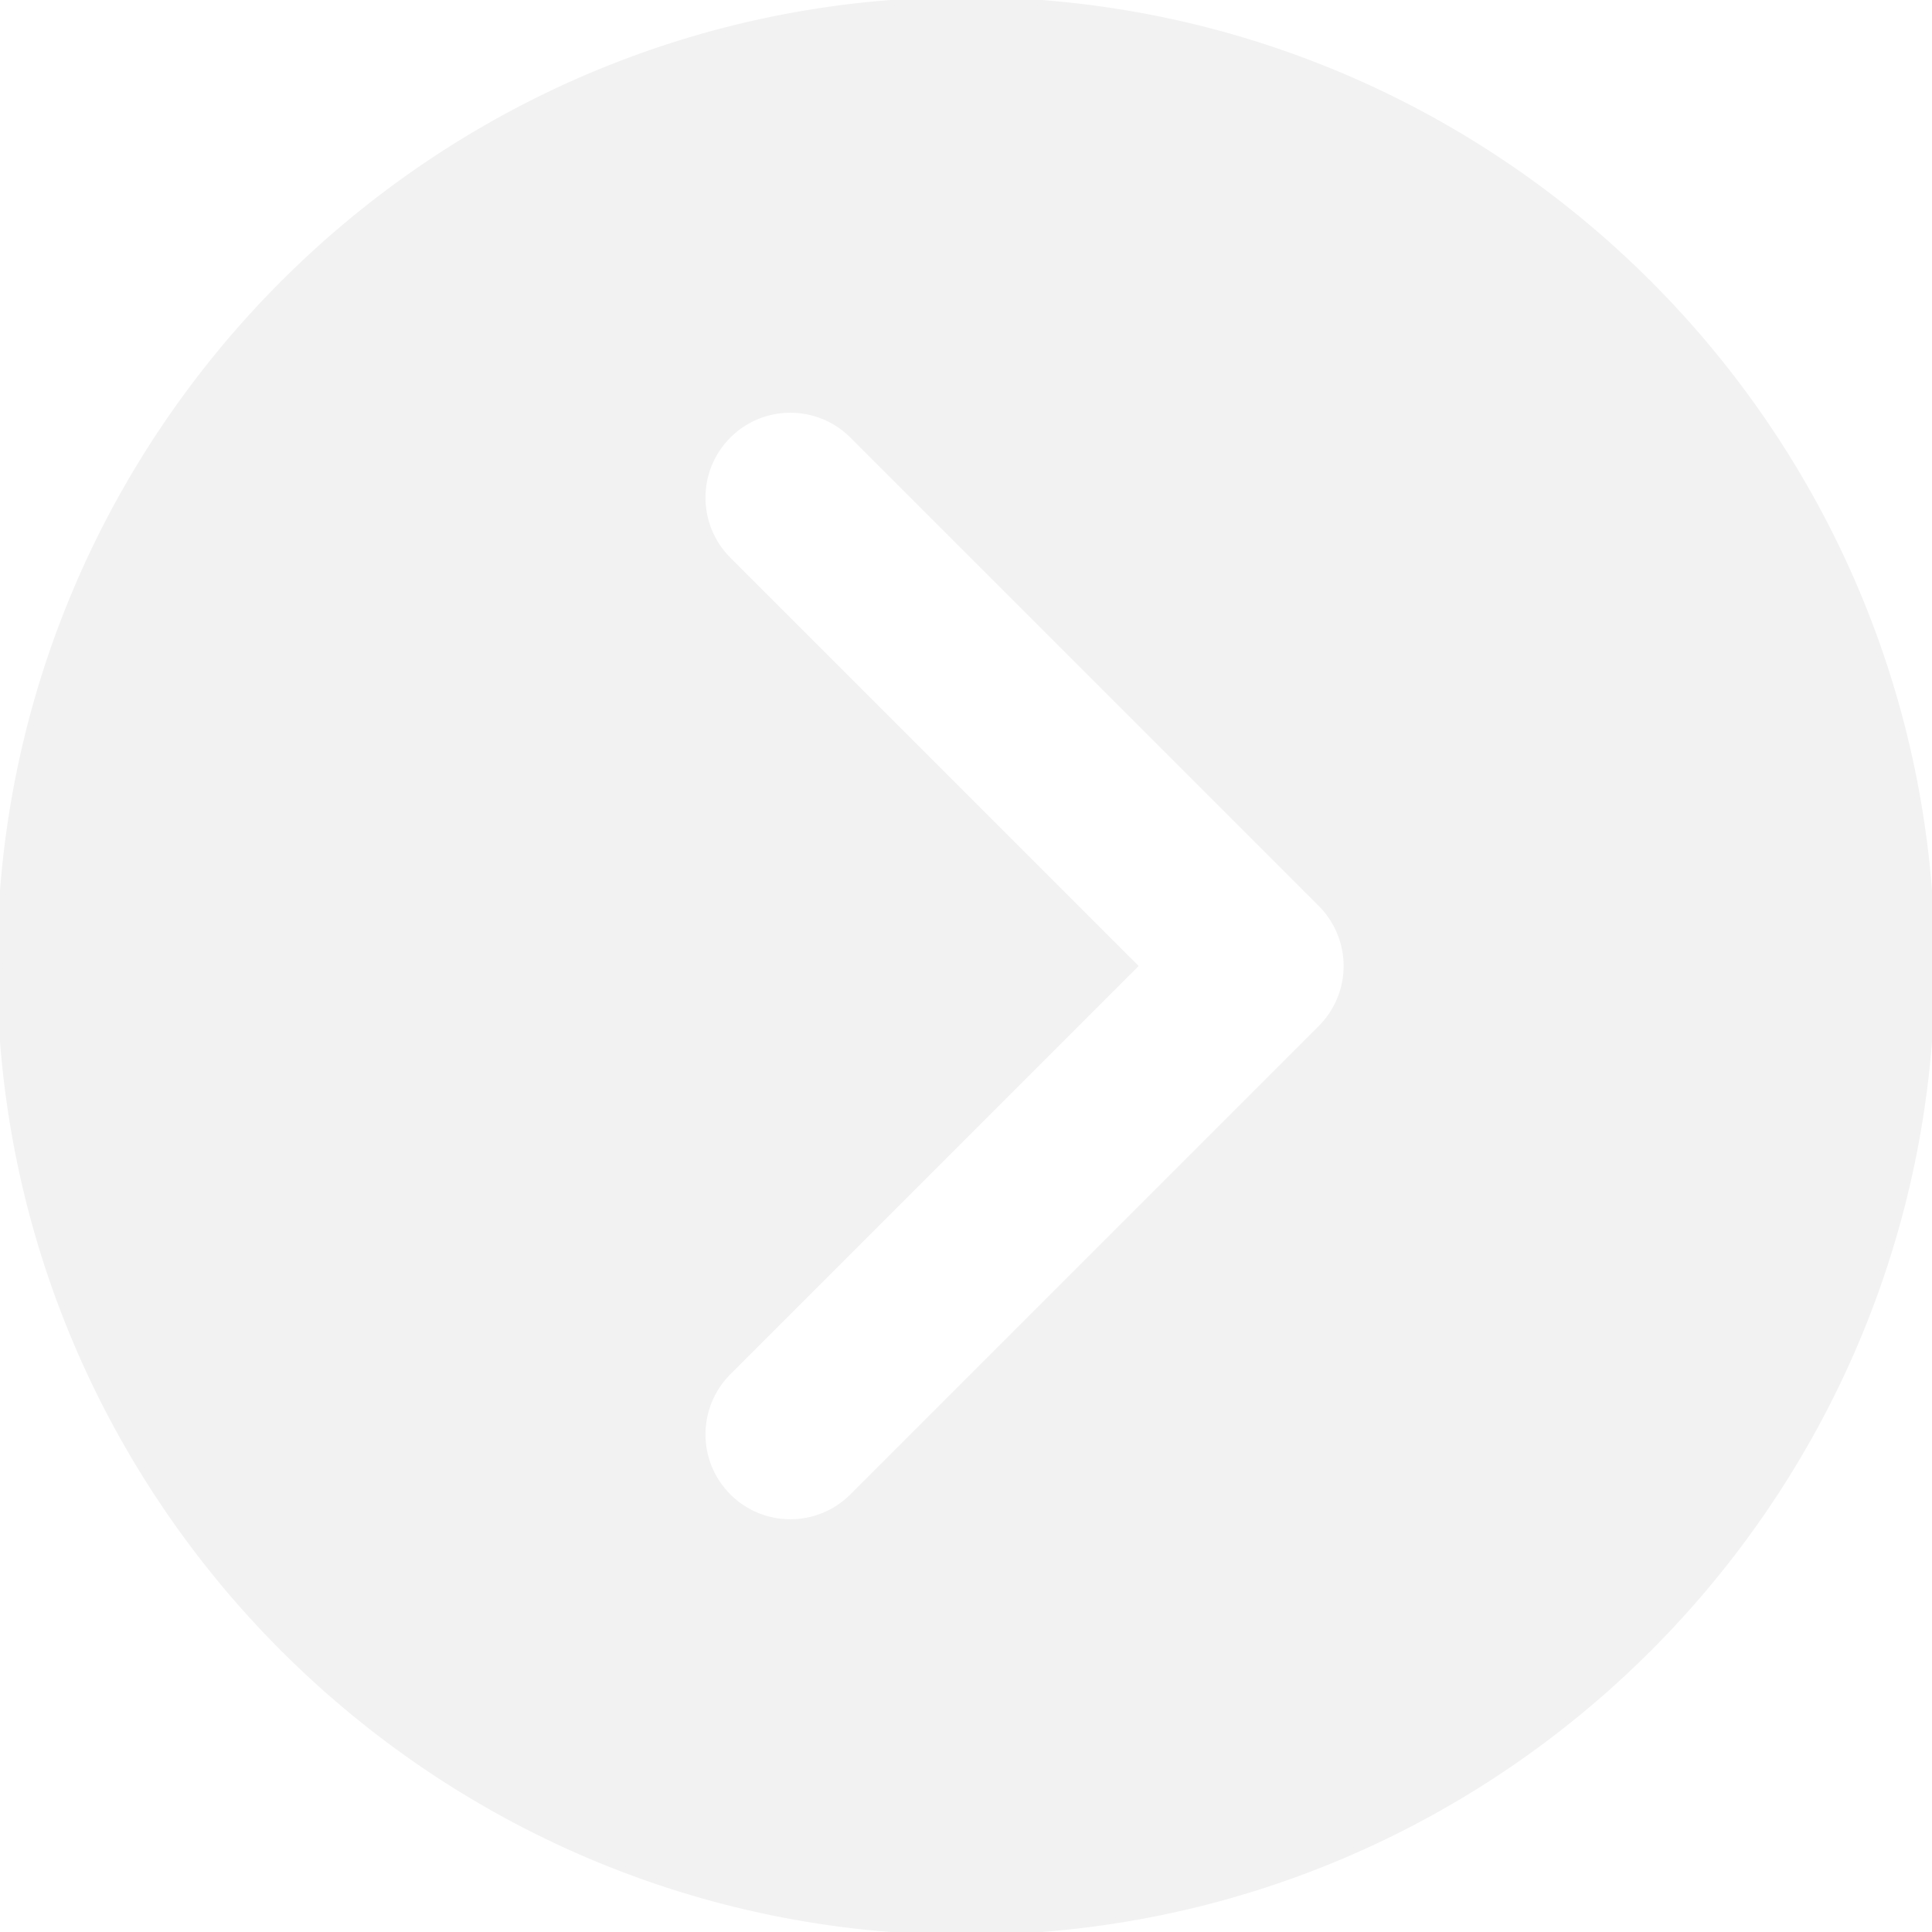
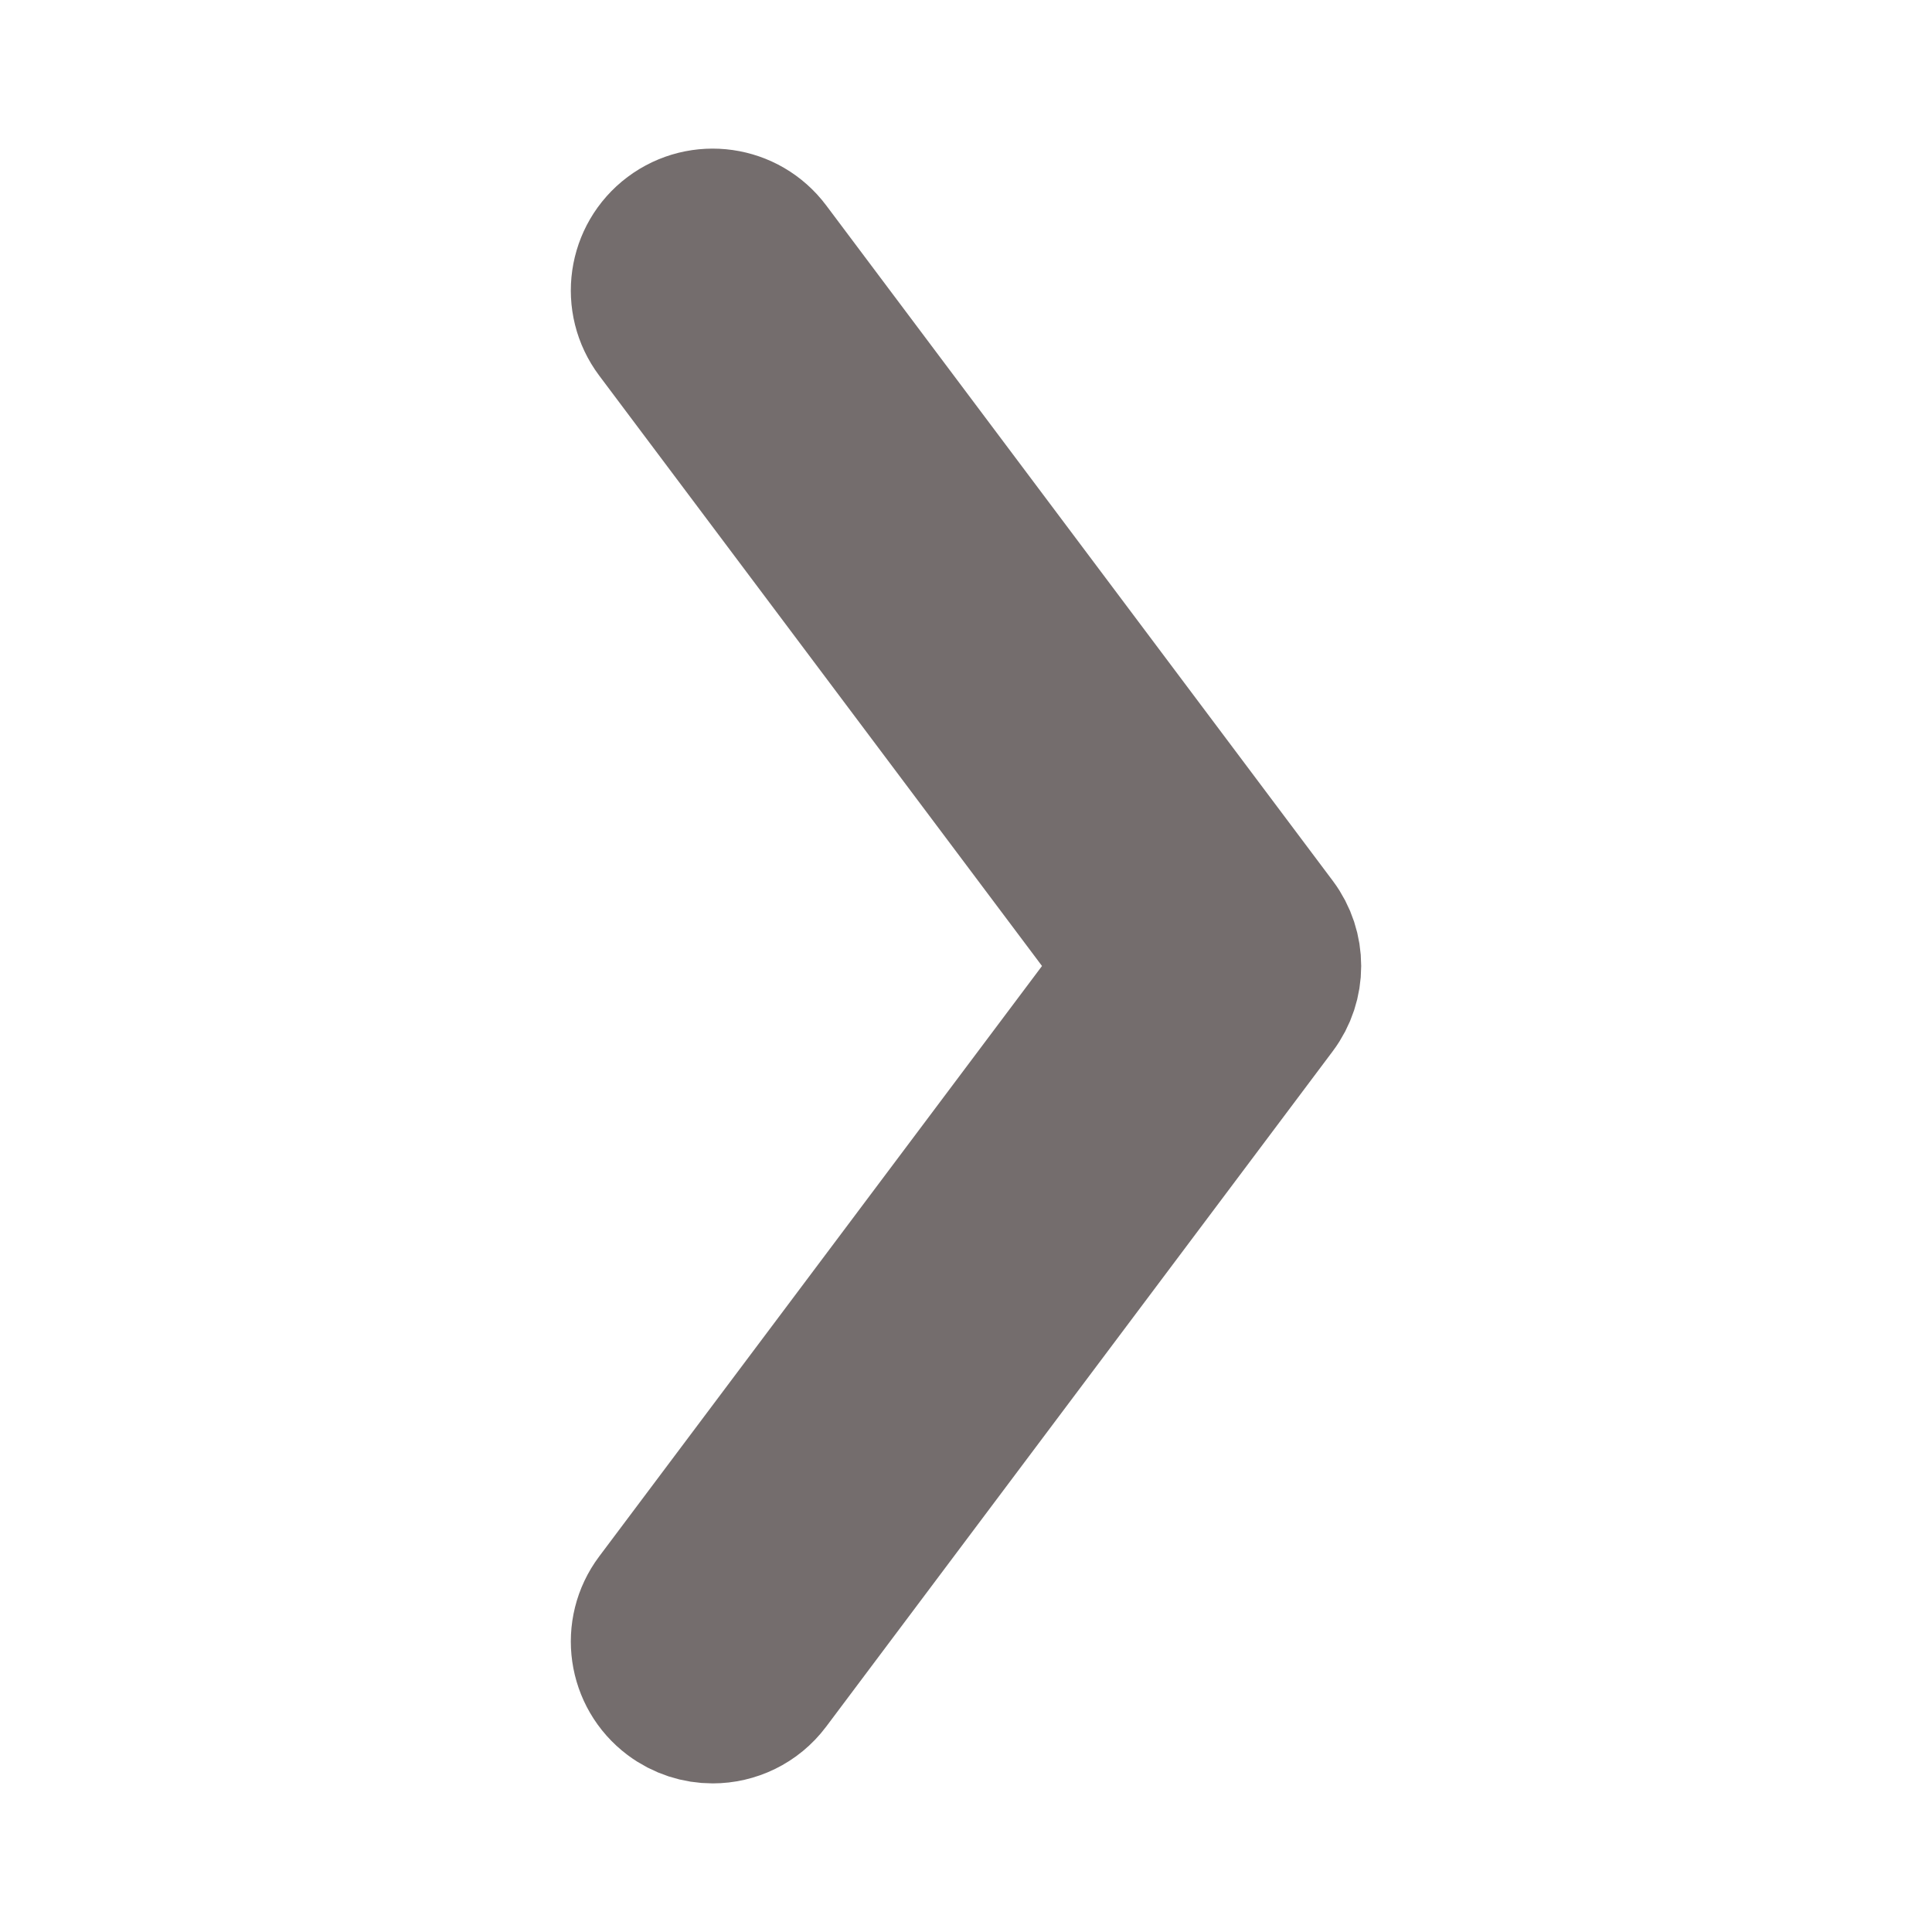
- <svg xmlns="http://www.w3.org/2000/svg" fill="#f2f2f2" height="800px" width="800px" version="1.1" id="Layer_1" viewBox="0 0 330 330" xml:space="preserve" stroke="#f2f2f2">
+ <svg xmlns="http://www.w3.org/2000/svg" fill="#746d6d" height="800px" width="800px" version="1.1" id="Layer_1" viewBox="-49.5 -49.5 429.00 429.00" xml:space="preserve" stroke="#746d6d" stroke-width="33">
  <g id="SVGRepo_bgCarrier" stroke-width="0" />
  <g id="SVGRepo_tracerCarrier" stroke-linecap="round" stroke-linejoin="round" />
  <g id="SVGRepo_iconCarrier">
-     <path id="XMLID_2_" d="M165,0C74.019,0,0,74.019,0,165s74.019,165,165,165s165-74.019,165-165S255.981,0,165,0z M225.606,175.605 l-80,80.002C142.678,258.535,138.839,260,135,260s-7.678-1.464-10.606-4.394c-5.858-5.857-5.858-15.355,0-21.213l69.393-69.396 l-69.393-69.392c-5.858-5.857-5.858-15.355,0-21.213c5.857-5.858,15.355-5.858,21.213,0l80,79.998 c2.814,2.813,4.394,6.628,4.394,10.606C230,168.976,228.42,172.792,225.606,175.605z" />
+     <path id="XMLID_103_" d="M233.252,155.997L120.752,6.001c-4.972-6.628-14.372-7.97-21-3c-6.628,4.971-7.971,14.373-3,21 l105.75,140.997L96.752,306.001c-4.971,6.627-3.627,16.03,3,21c2.698,2.024,5.856,3.001,8.988,3.001 c4.561,0,9.065-2.072,12.012-6.001l112.5-150.004C237.252,168.664,237.252,161.33,233.252,155.997z" />
  </g>
</svg>
